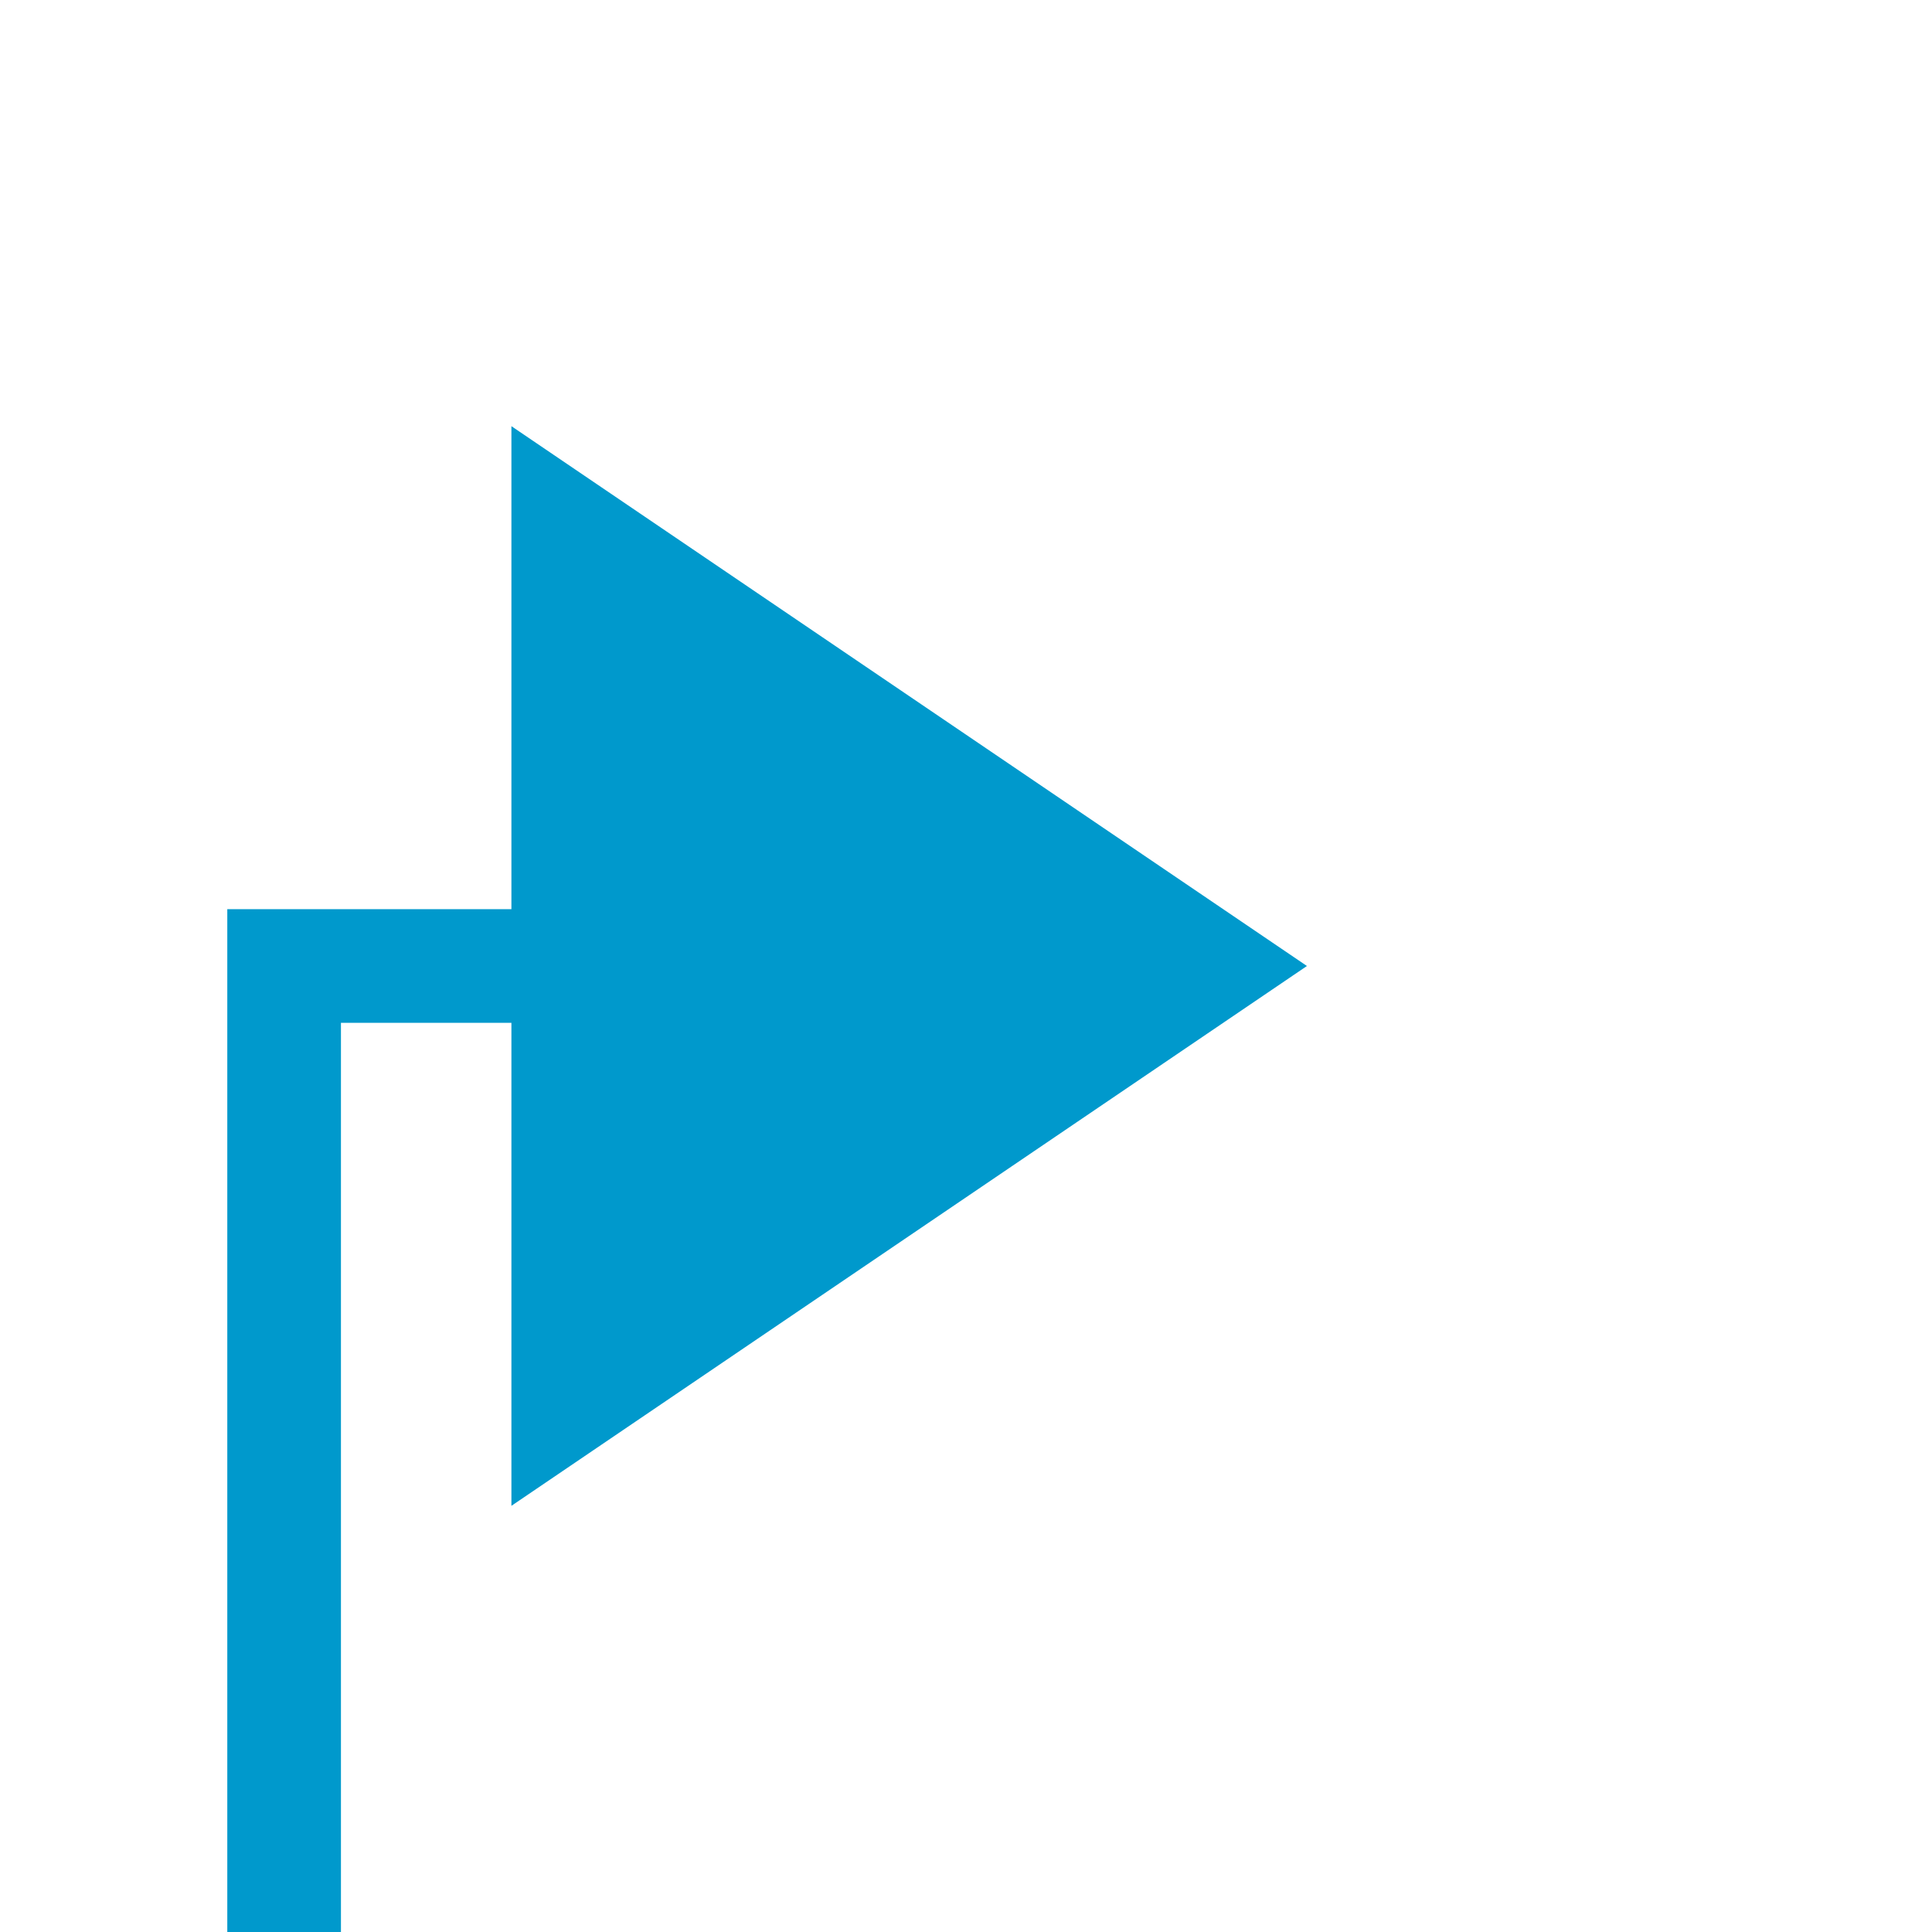
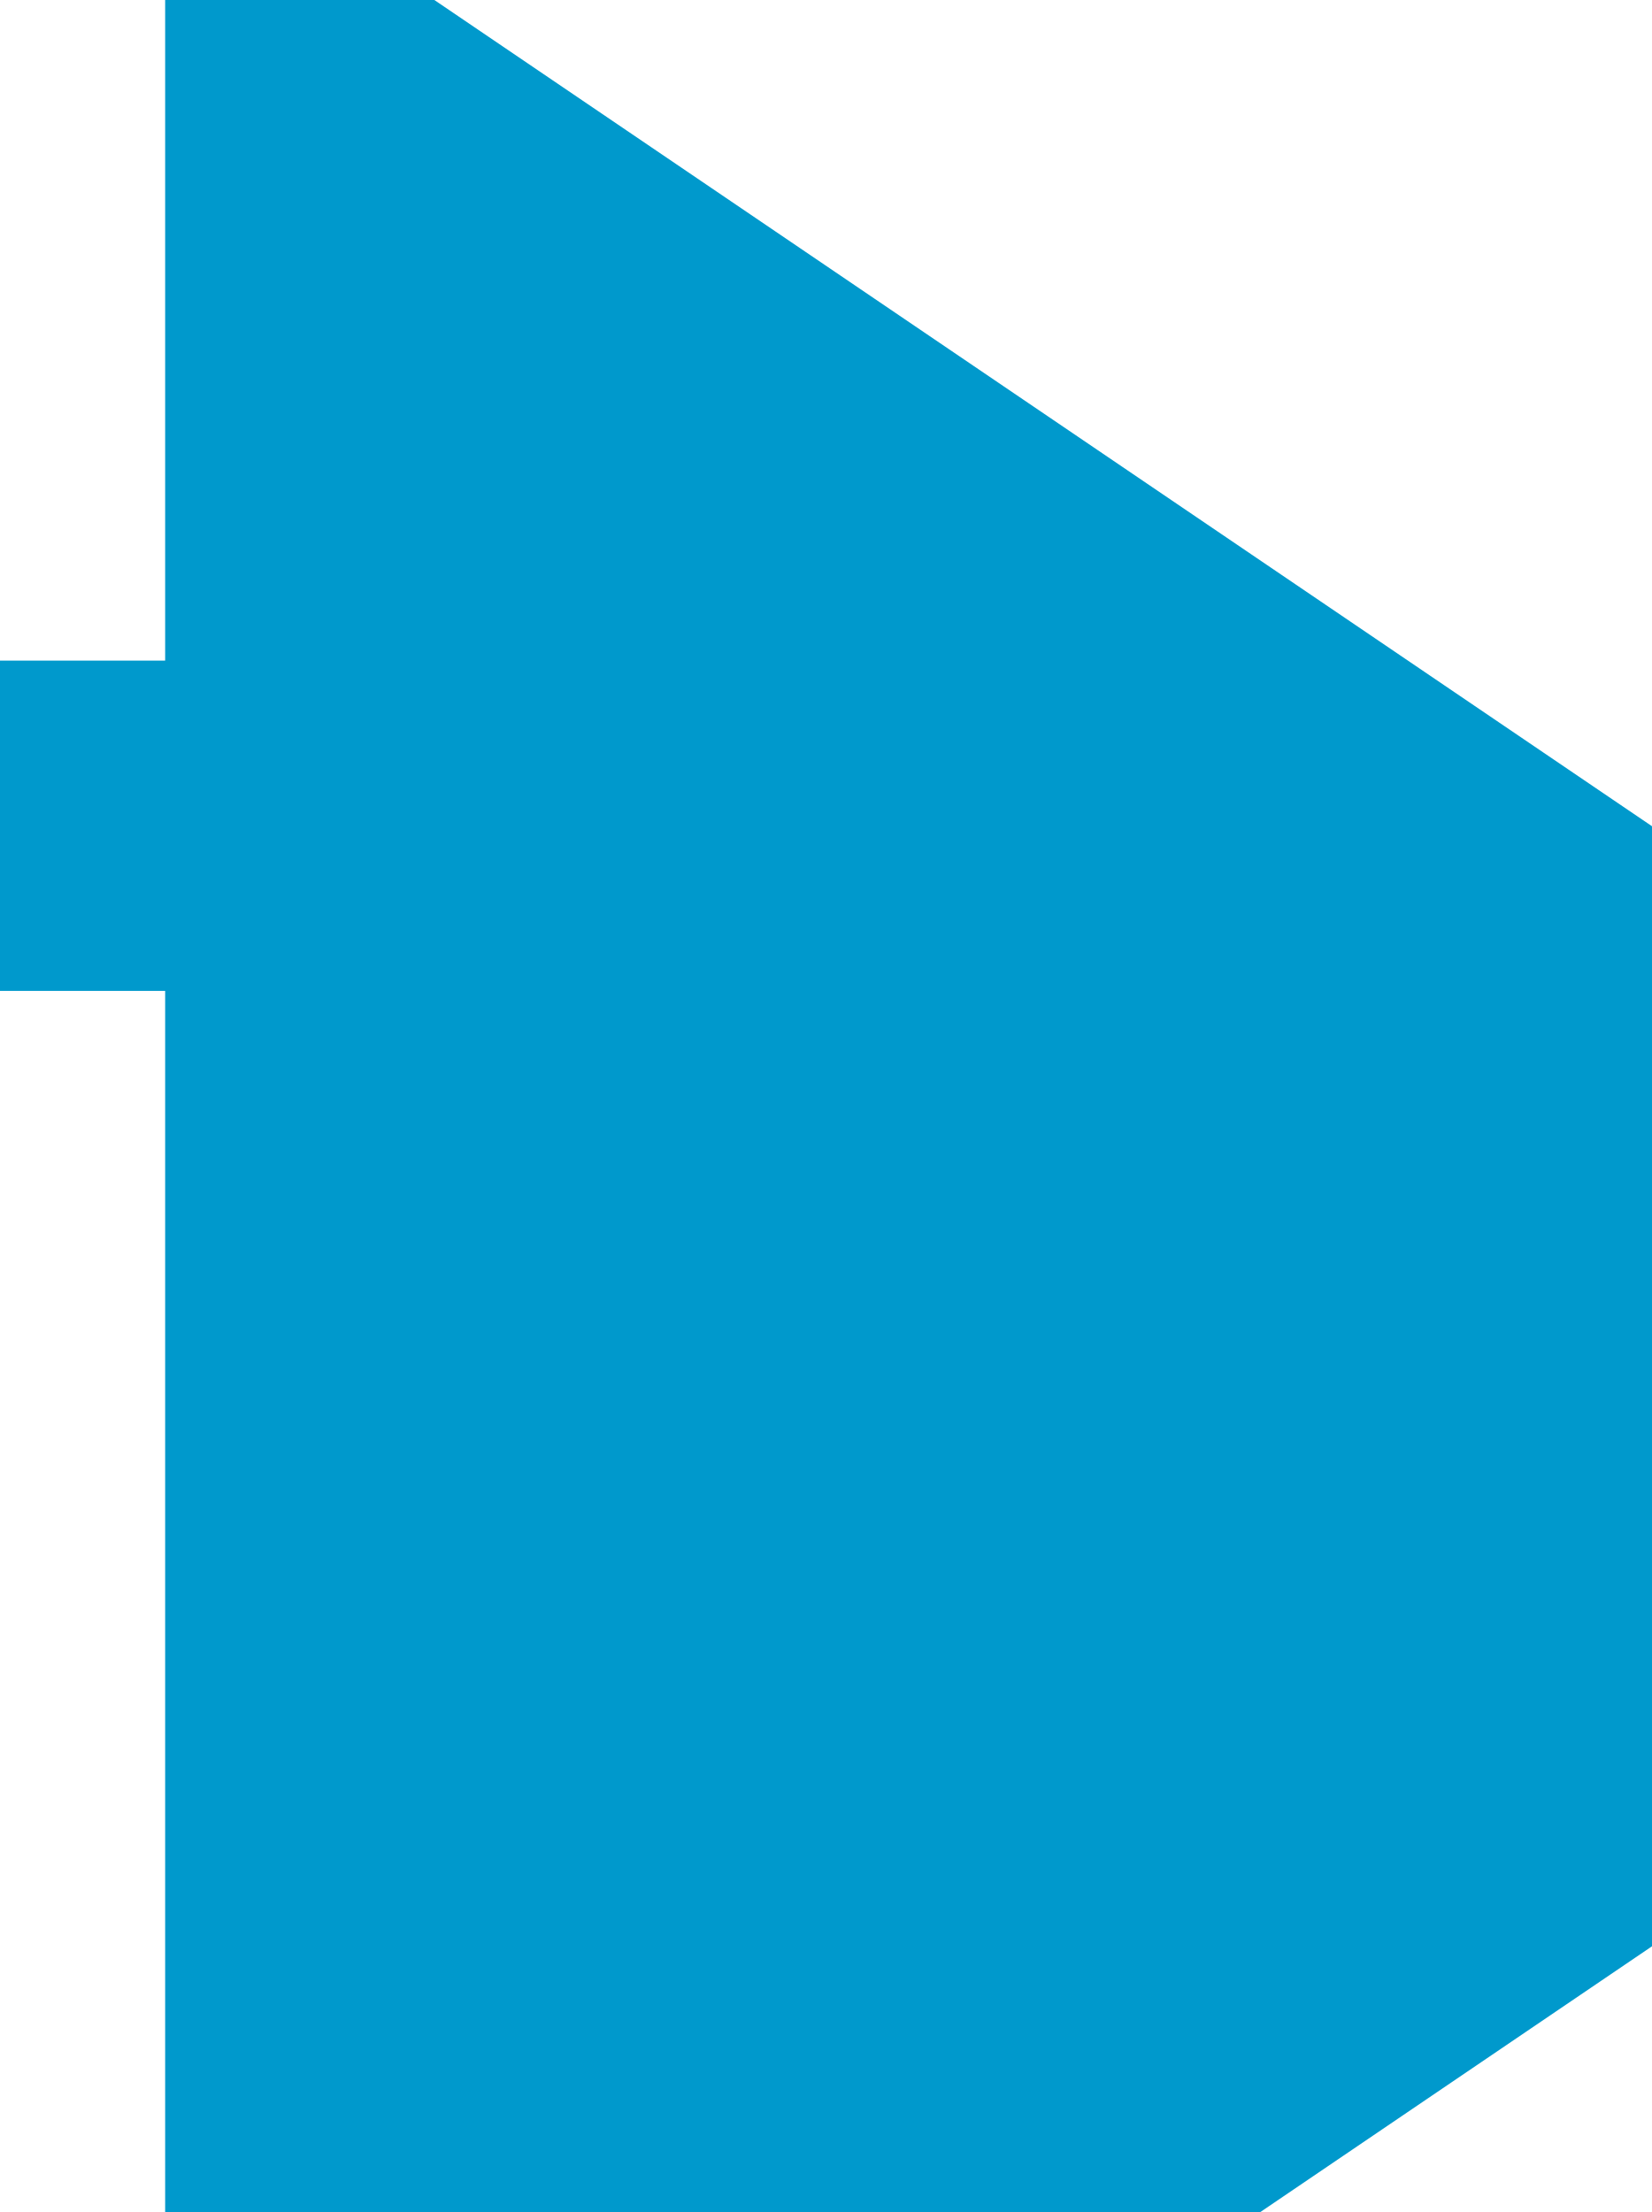
- <svg xmlns="http://www.w3.org/2000/svg" version="1.1" width="34px" height="34px" preserveAspectRatio="xMinYMid meet" viewBox="815 218  34 32">
-   <path d="M 717 306  L 820 306  L 820 234  L 826 234  " stroke-width="2" stroke="#0099cc" fill="none" />
-   <path d="M 824 243.5  L 838 234  L 824 224.5  L 824 243.5  Z " fill-rule="nonzero" fill="#0099cc" stroke="none" />
+ <svg xmlns="http://www.w3.org/2000/svg" version="1.1" width="10px" height="13.394px" preserveAspectRatio="xMidYMin meet" viewBox="886 422.606  8 13.394">
+   <path d="M 636 464  L 728.394 464  L 728.394 427.606  L 890 427.606  L 890 431  " stroke-width="2" stroke="#0099cc" fill="none" />
+   <path d="M 886 440.5  L 900 431  L 886 421.5  L 886 440.5  Z " fill-rule="nonzero" fill="#0099cc" stroke="none" />
</svg>
